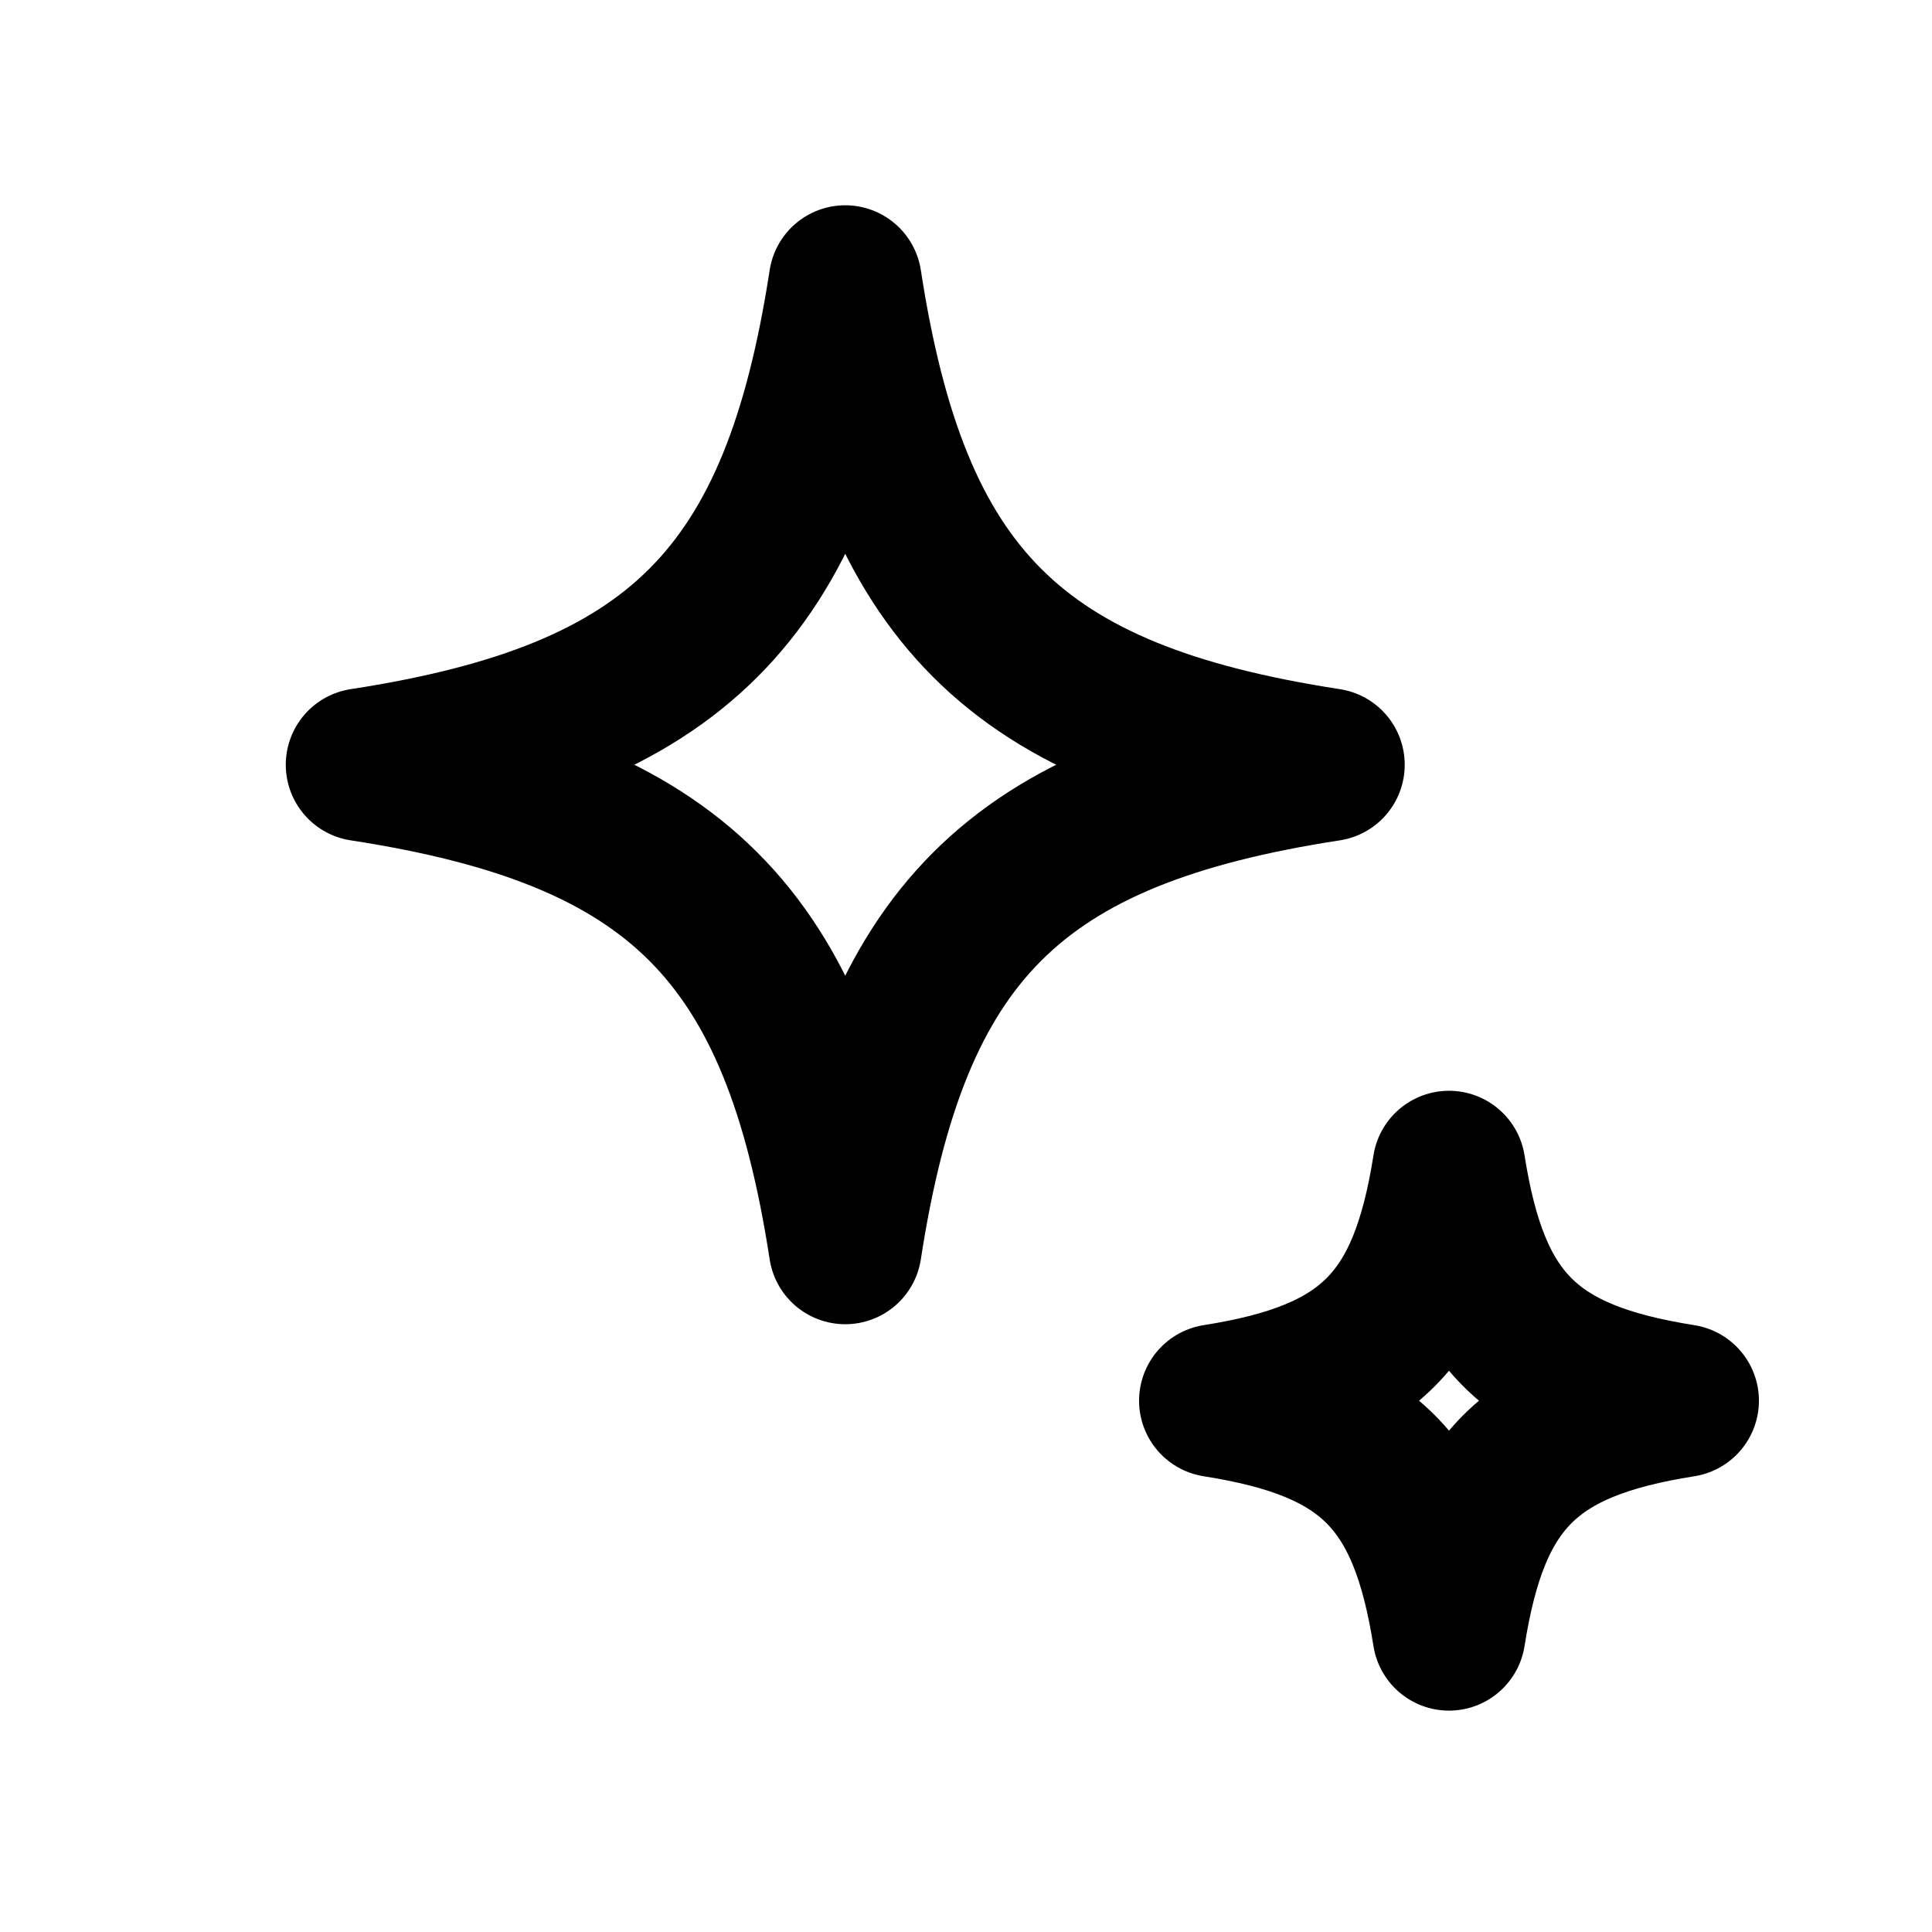
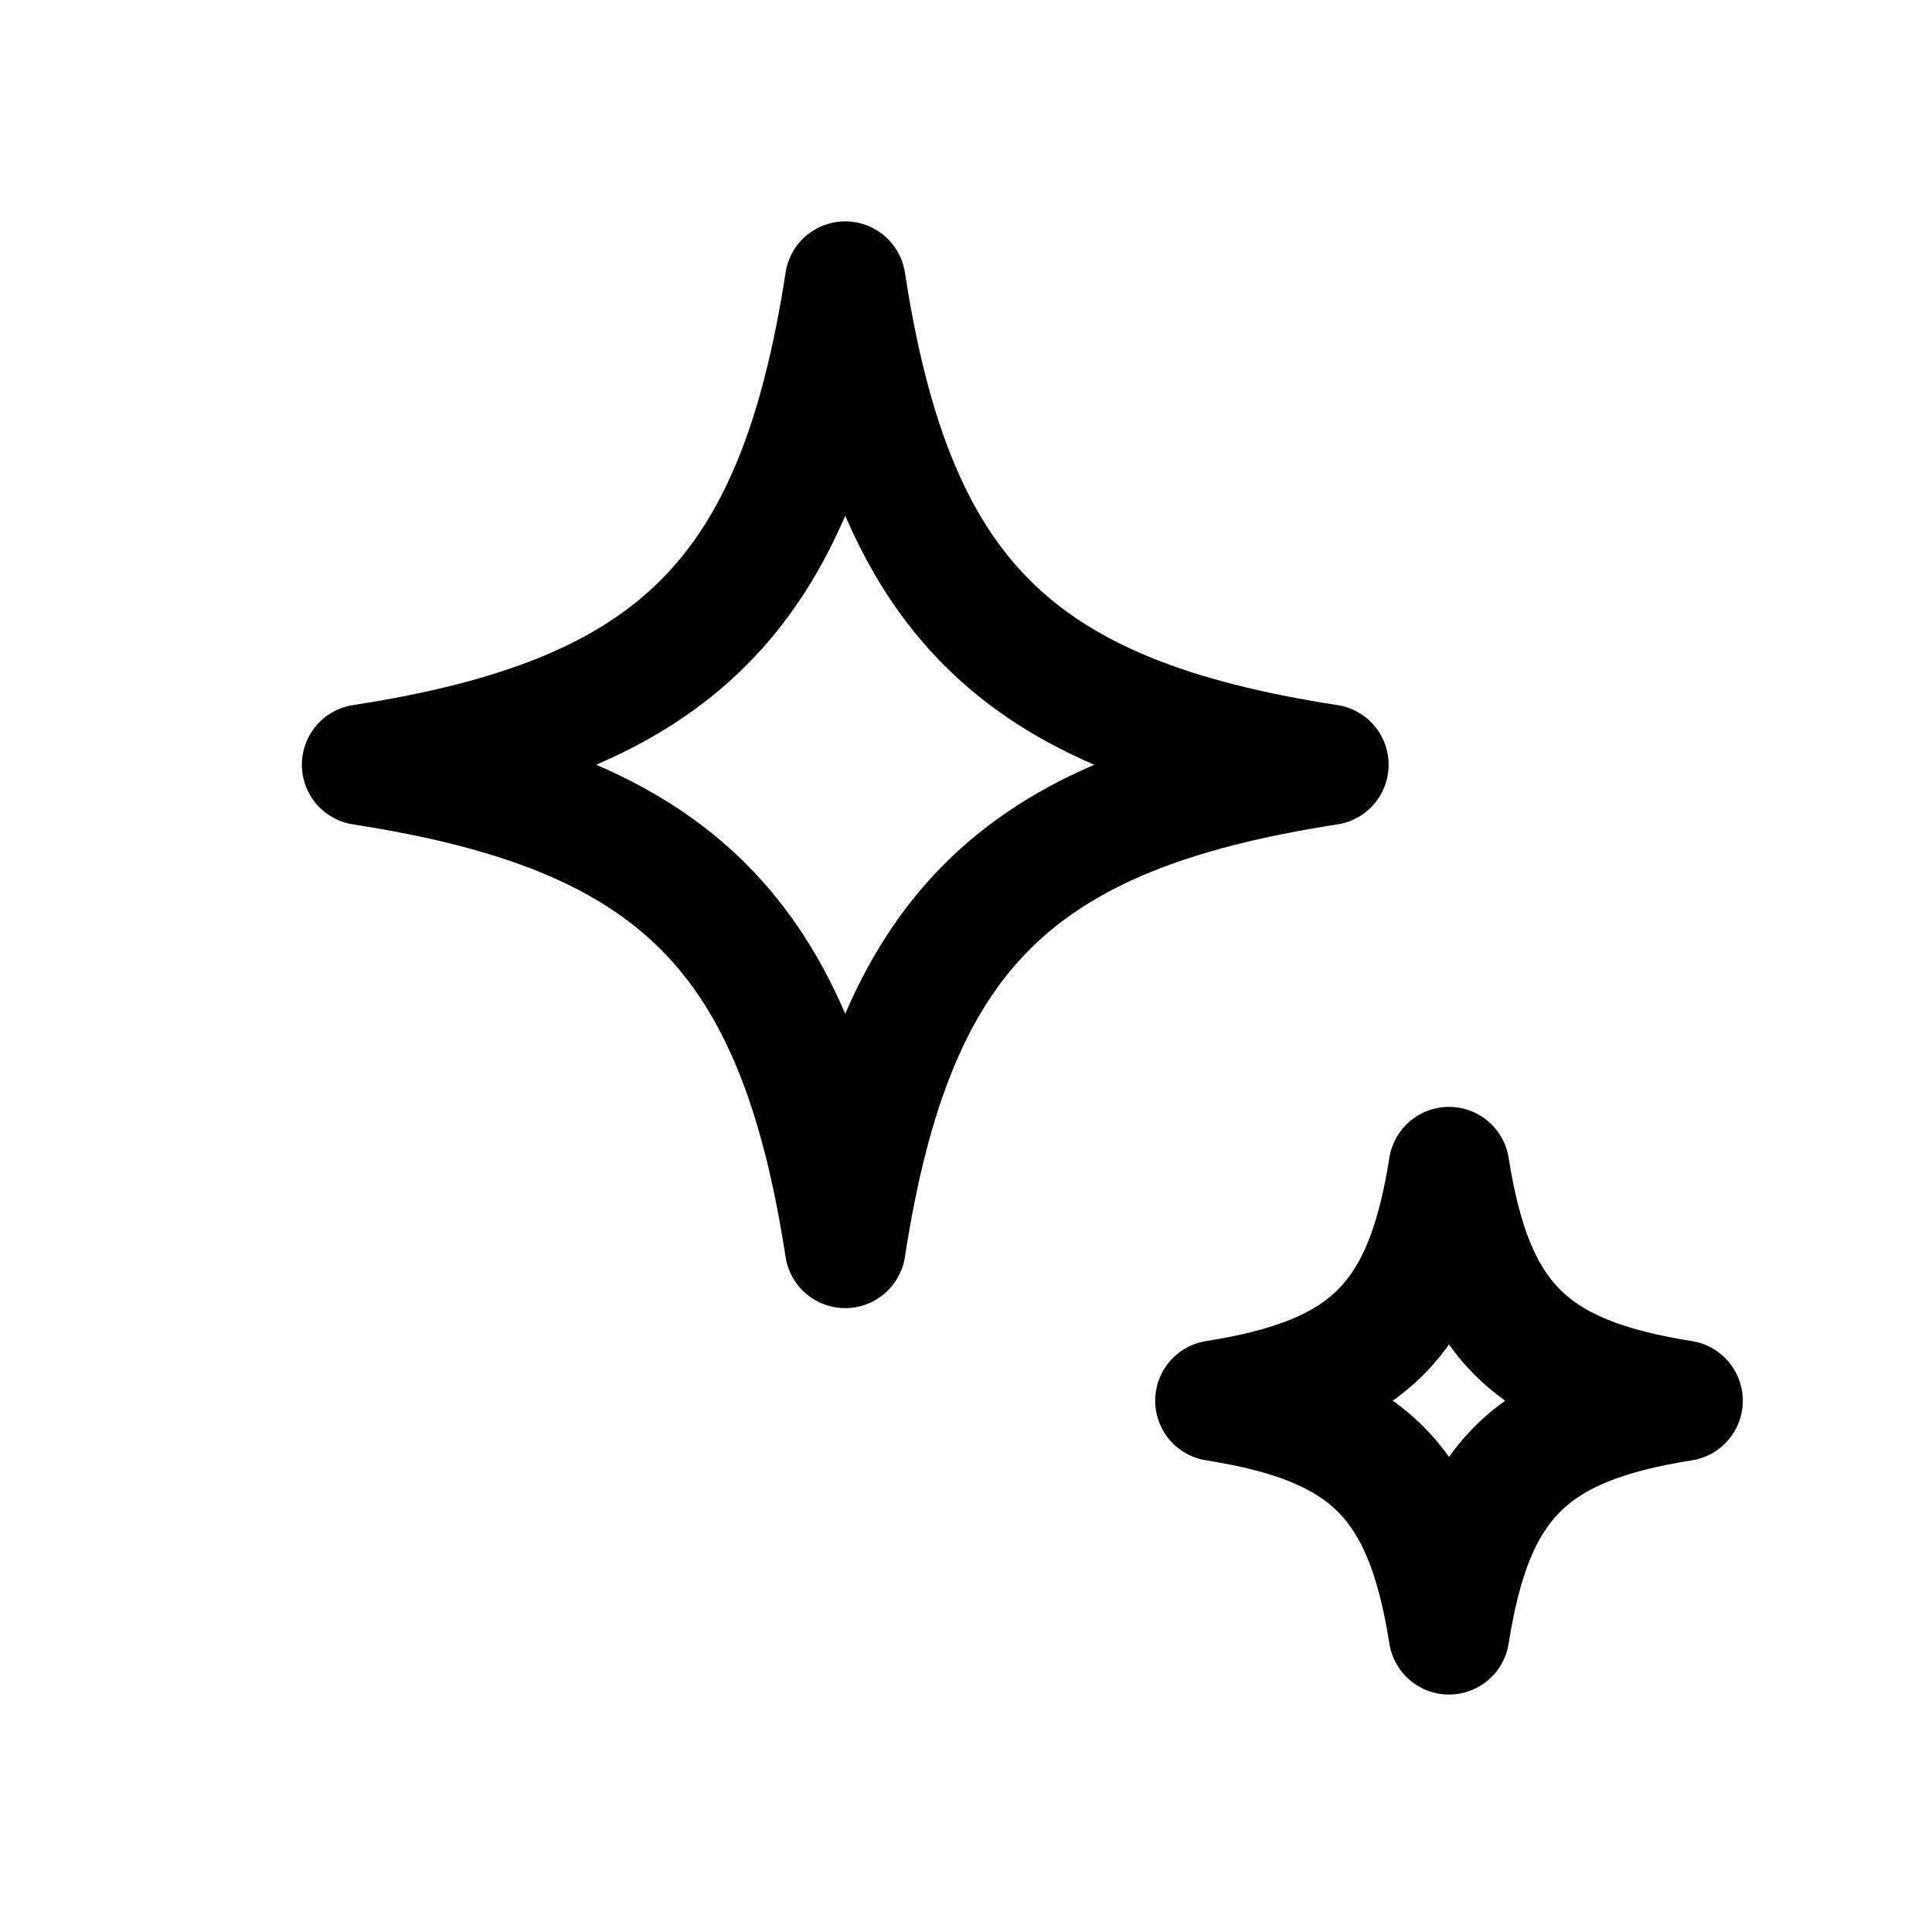
- <svg xmlns="http://www.w3.org/2000/svg" viewBox="0 0 24 24" width="24" height="24" fill="none" stroke="currentColor" stroke-width="1.9" stroke-linecap="round" stroke-linejoin="round">
+ <svg xmlns="http://www.w3.org/2000/svg" viewBox="0 0 24 24" width="24" height="24" fill="none" stroke="currentColor" stroke-width="1.5" stroke-linecap="round" stroke-linejoin="round">
  <path d="M10.5 3.5c.6 3.9 2.1 5.4 6 6-3.9.6-5.4 2.1-6 6-.6-3.9-2.1-5.4-6-6 3.9-.6 5.4-2.1 6-6zM18 14.5c.3 1.9 1 2.6 2.9 2.9-1.9.3-2.6 1-2.9 2.9-.3-1.9-1-2.6-2.9-2.9 1.9-.3 2.6-1 2.9-2.9z" stroke-linejoin="round" />
</svg>
